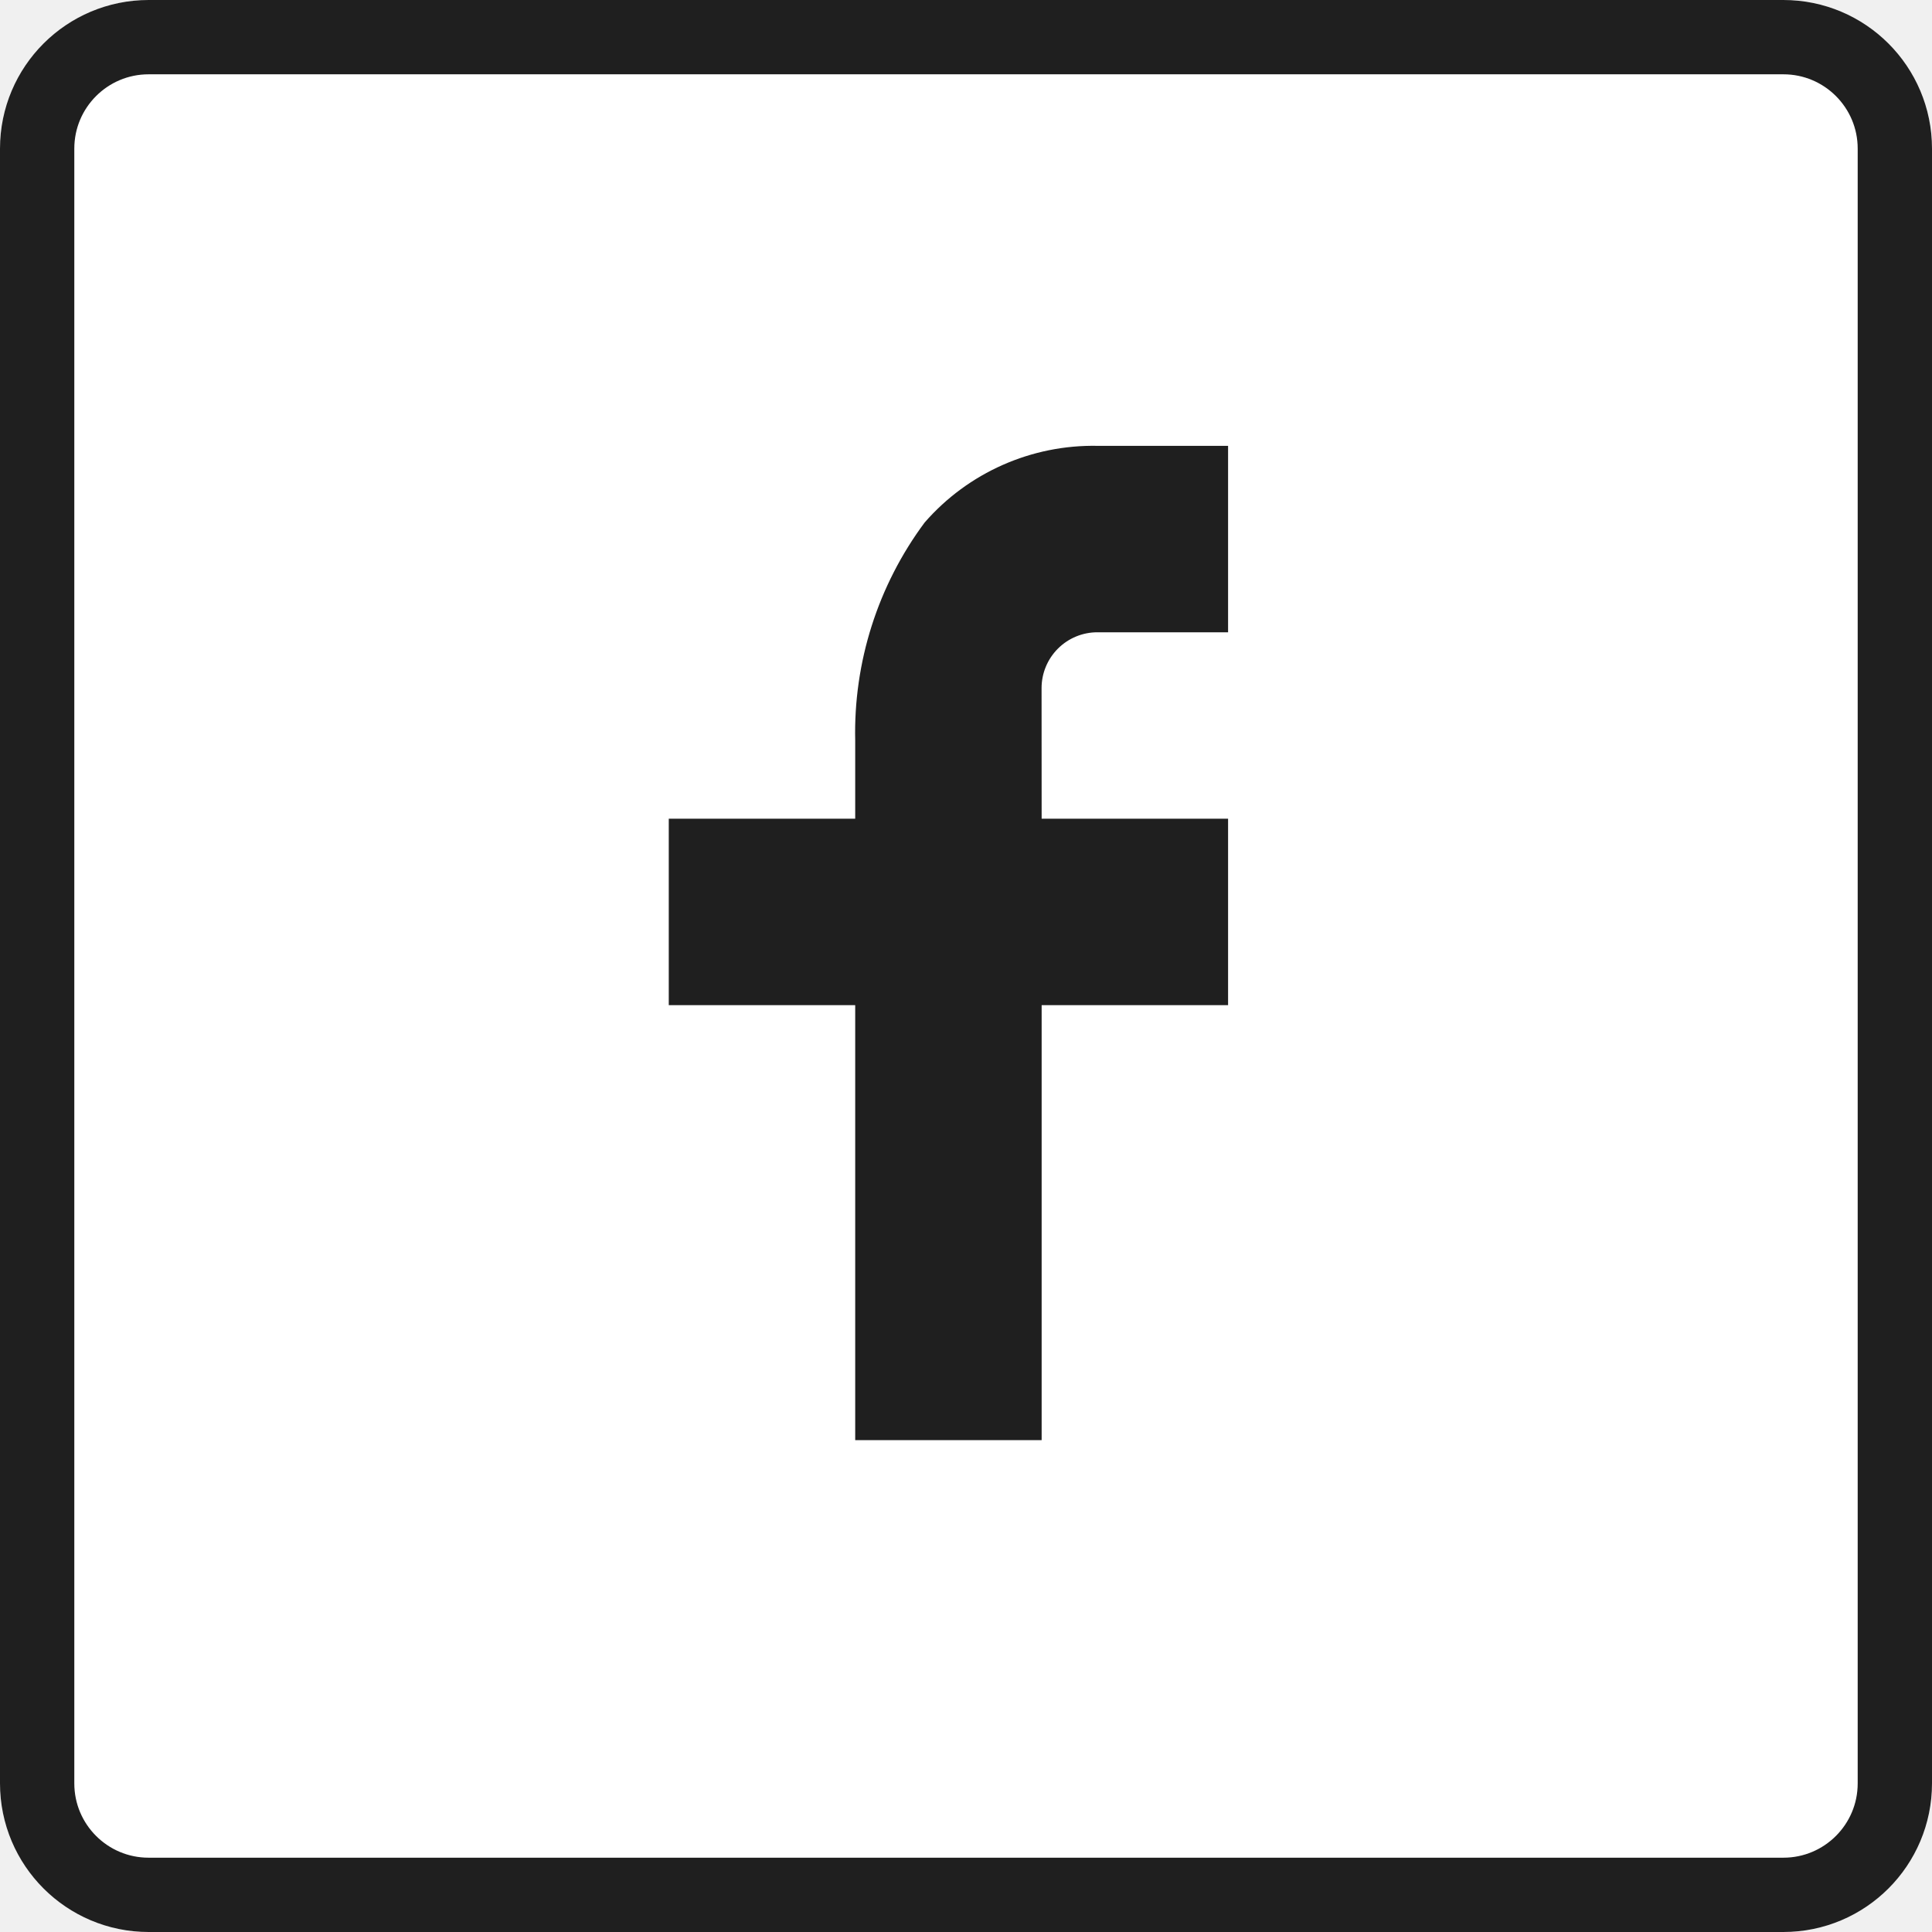
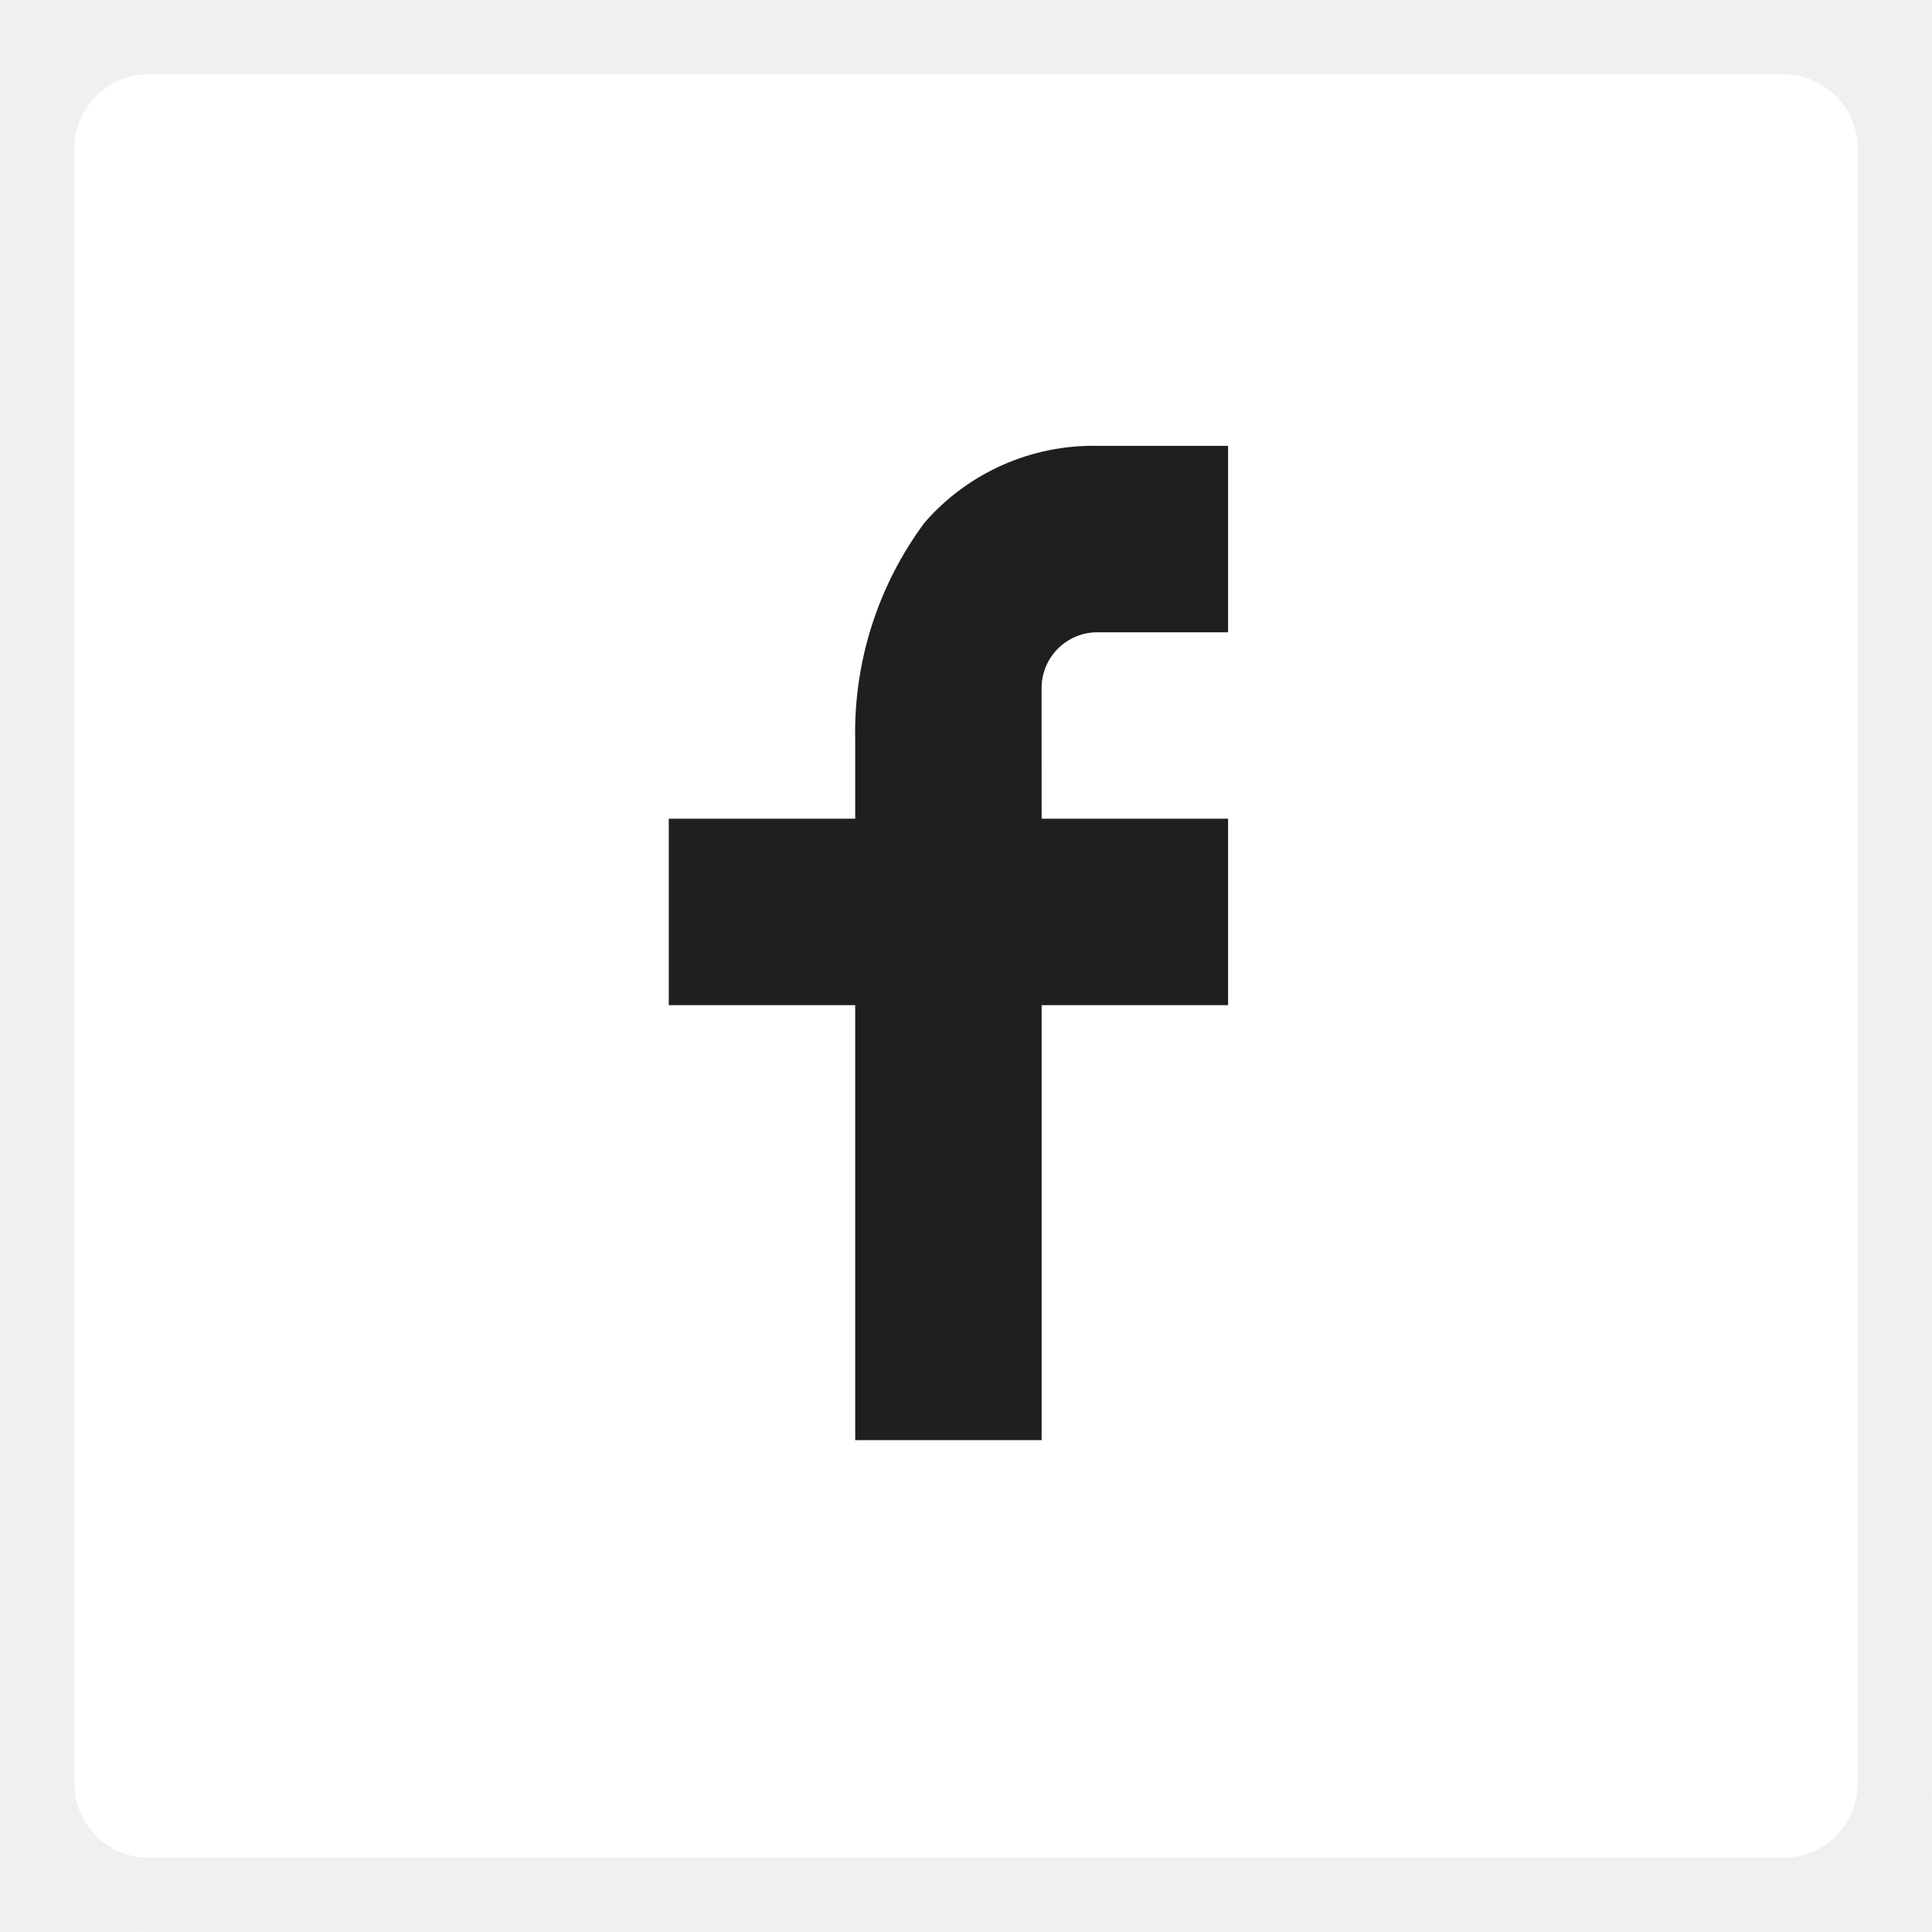
<svg xmlns="http://www.w3.org/2000/svg" width="26" height="26" viewBox="0 0 26 26">
  <g id="Facebook_Active" transform="translate(-857 -131)">
-     <g id="Rectangle_594" data-name="Rectangle 594" transform="translate(857 131)" fill="#fff" stroke="#1f1f1f" stroke-width="1">
+     <g id="Rectangle_594" data-name="Rectangle 594" transform="translate(857 131)" fill="#fff" stroke="#f0f0f0" stroke-width="1">
      <rect width="26" height="26" rx="2" stroke="none" />
      <rect x="0.5" y="0.5" width="25" height="25" rx="1.5" fill="none" />
    </g>
    <g id="Facebook" transform="translate(859 133)">
      <path id="Path_849" data-name="Path 849" d="M12.018,9.018h2.509v2.509H12.018v5.854H9.509V11.527H7V9.018H9.509V7.968a4.741,4.741,0,0,1,.935-2.937A3.01,3.01,0,0,1,12.774,4h1.753V6.509H12.77a.751.751,0,0,0-.753.752Z" fill="#1f1f1f" />
    </g>
  </g>
</svg>
